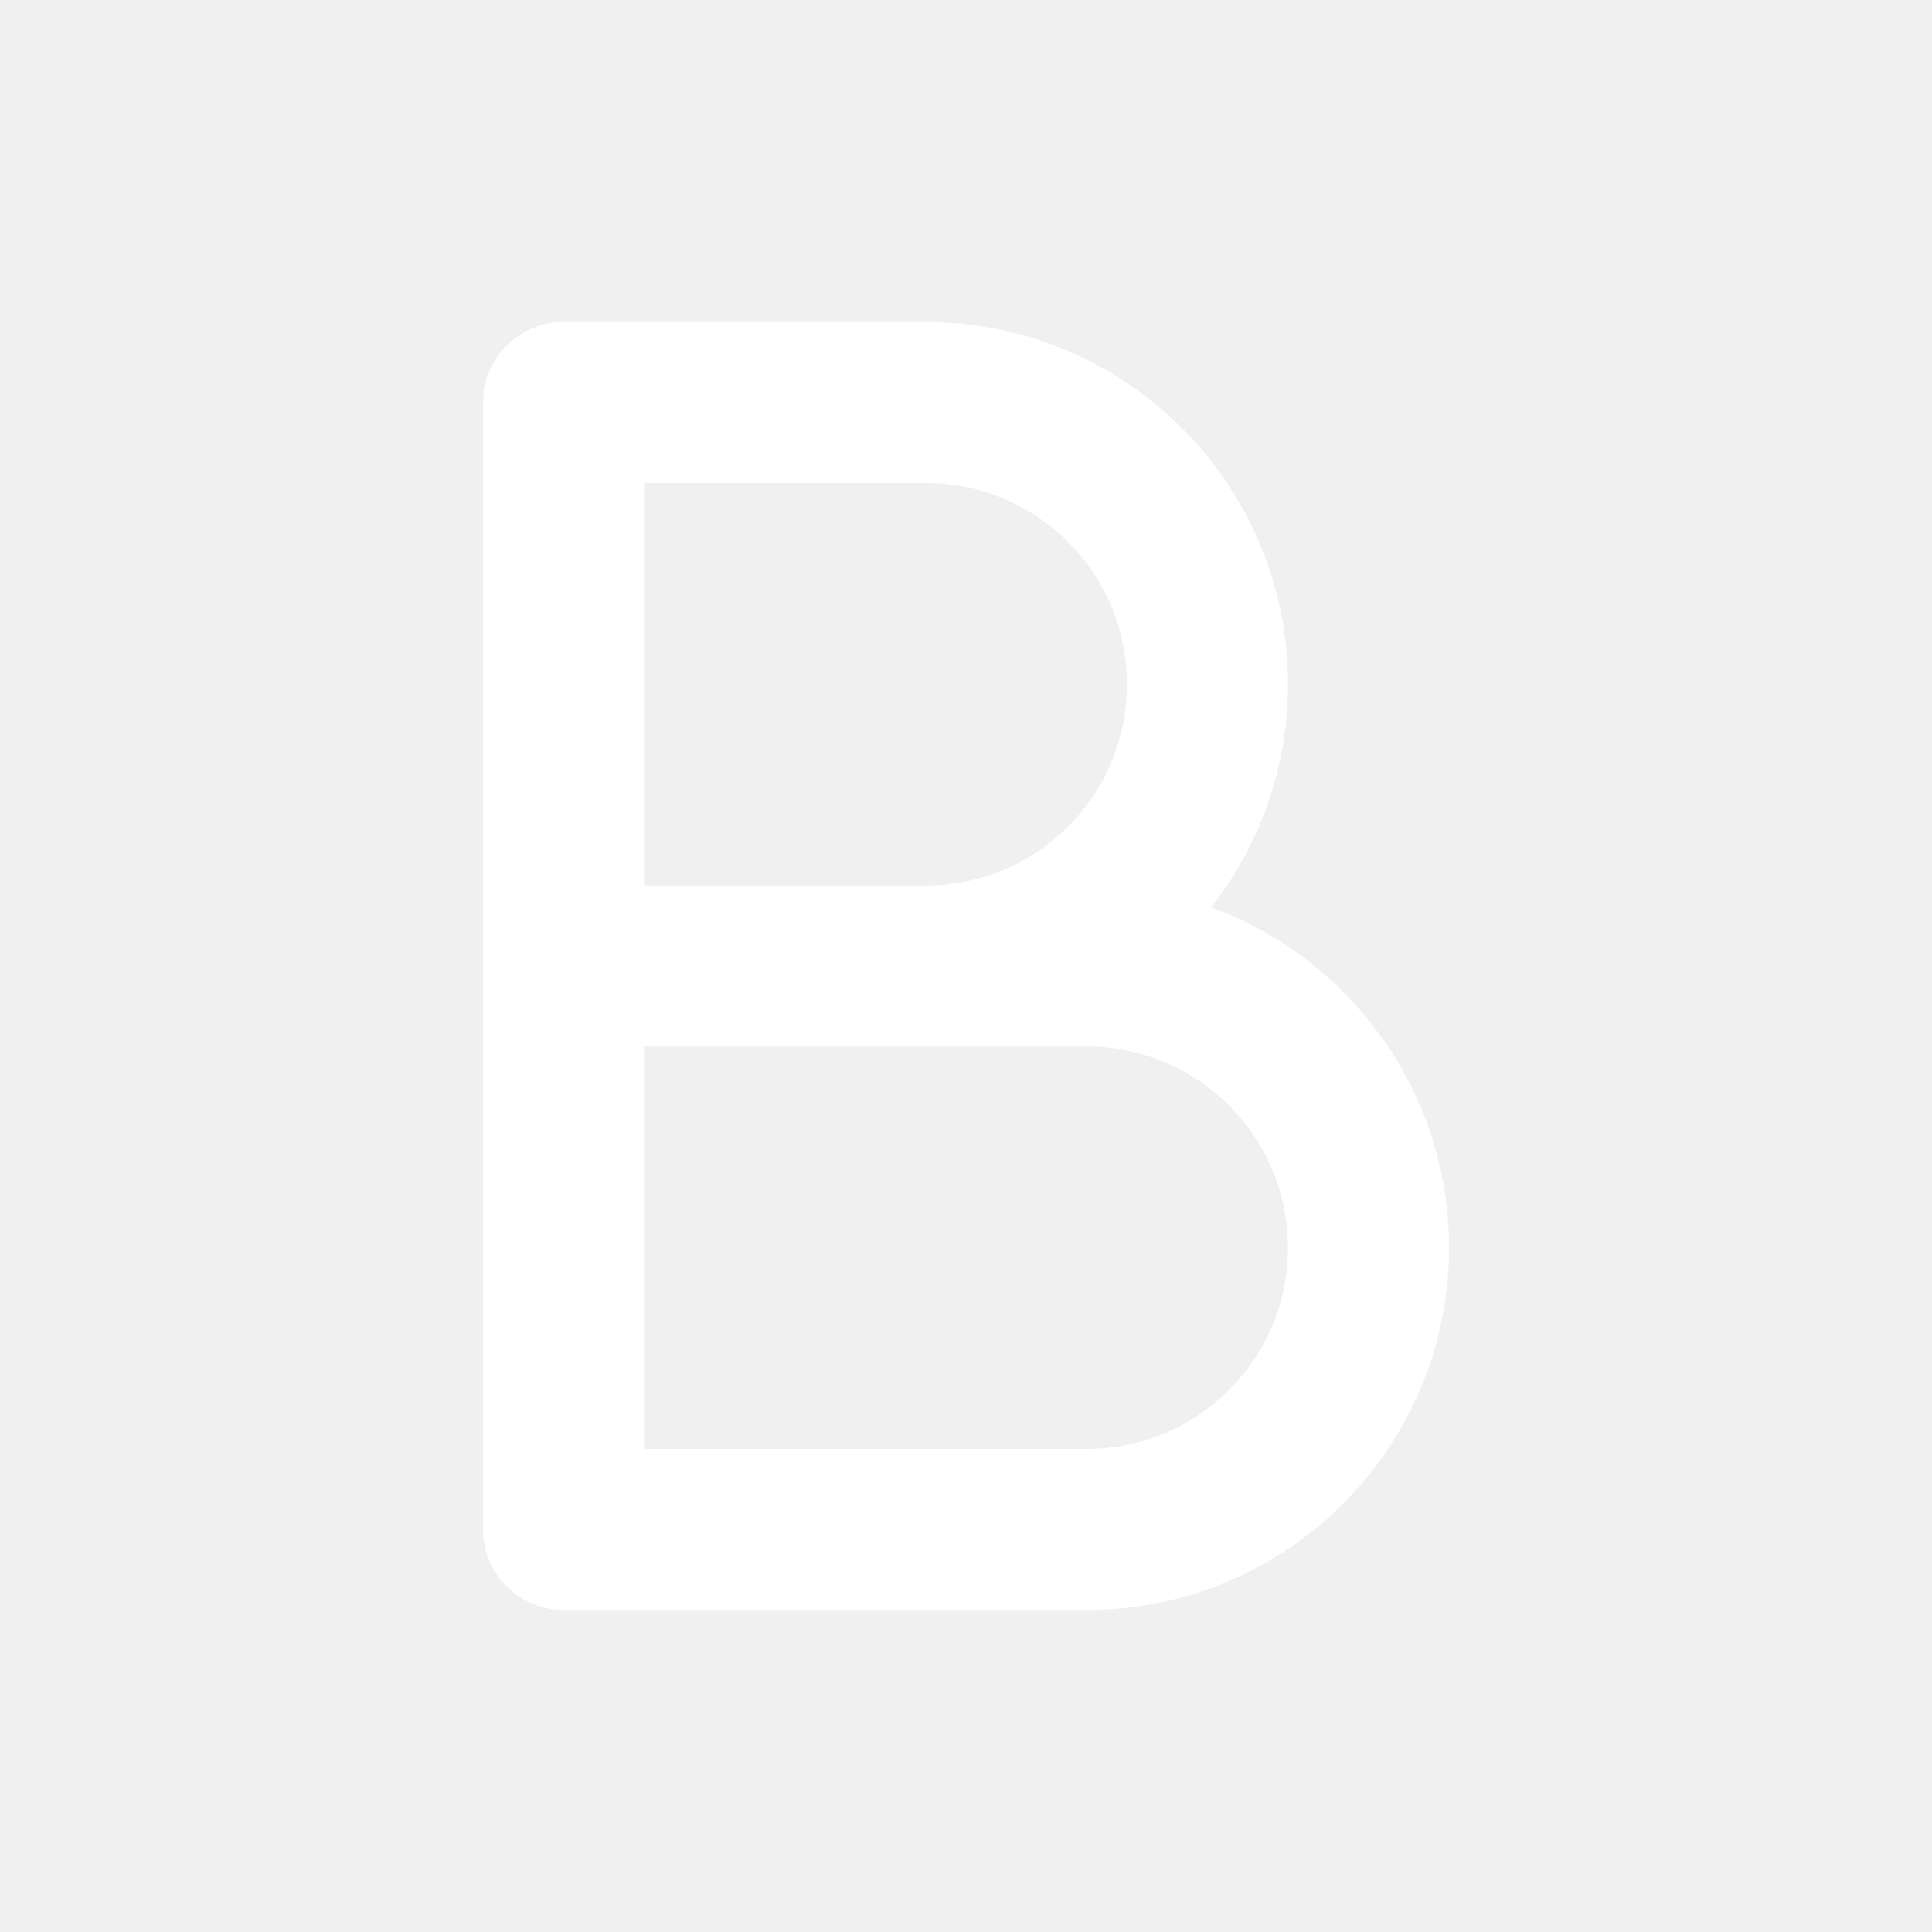
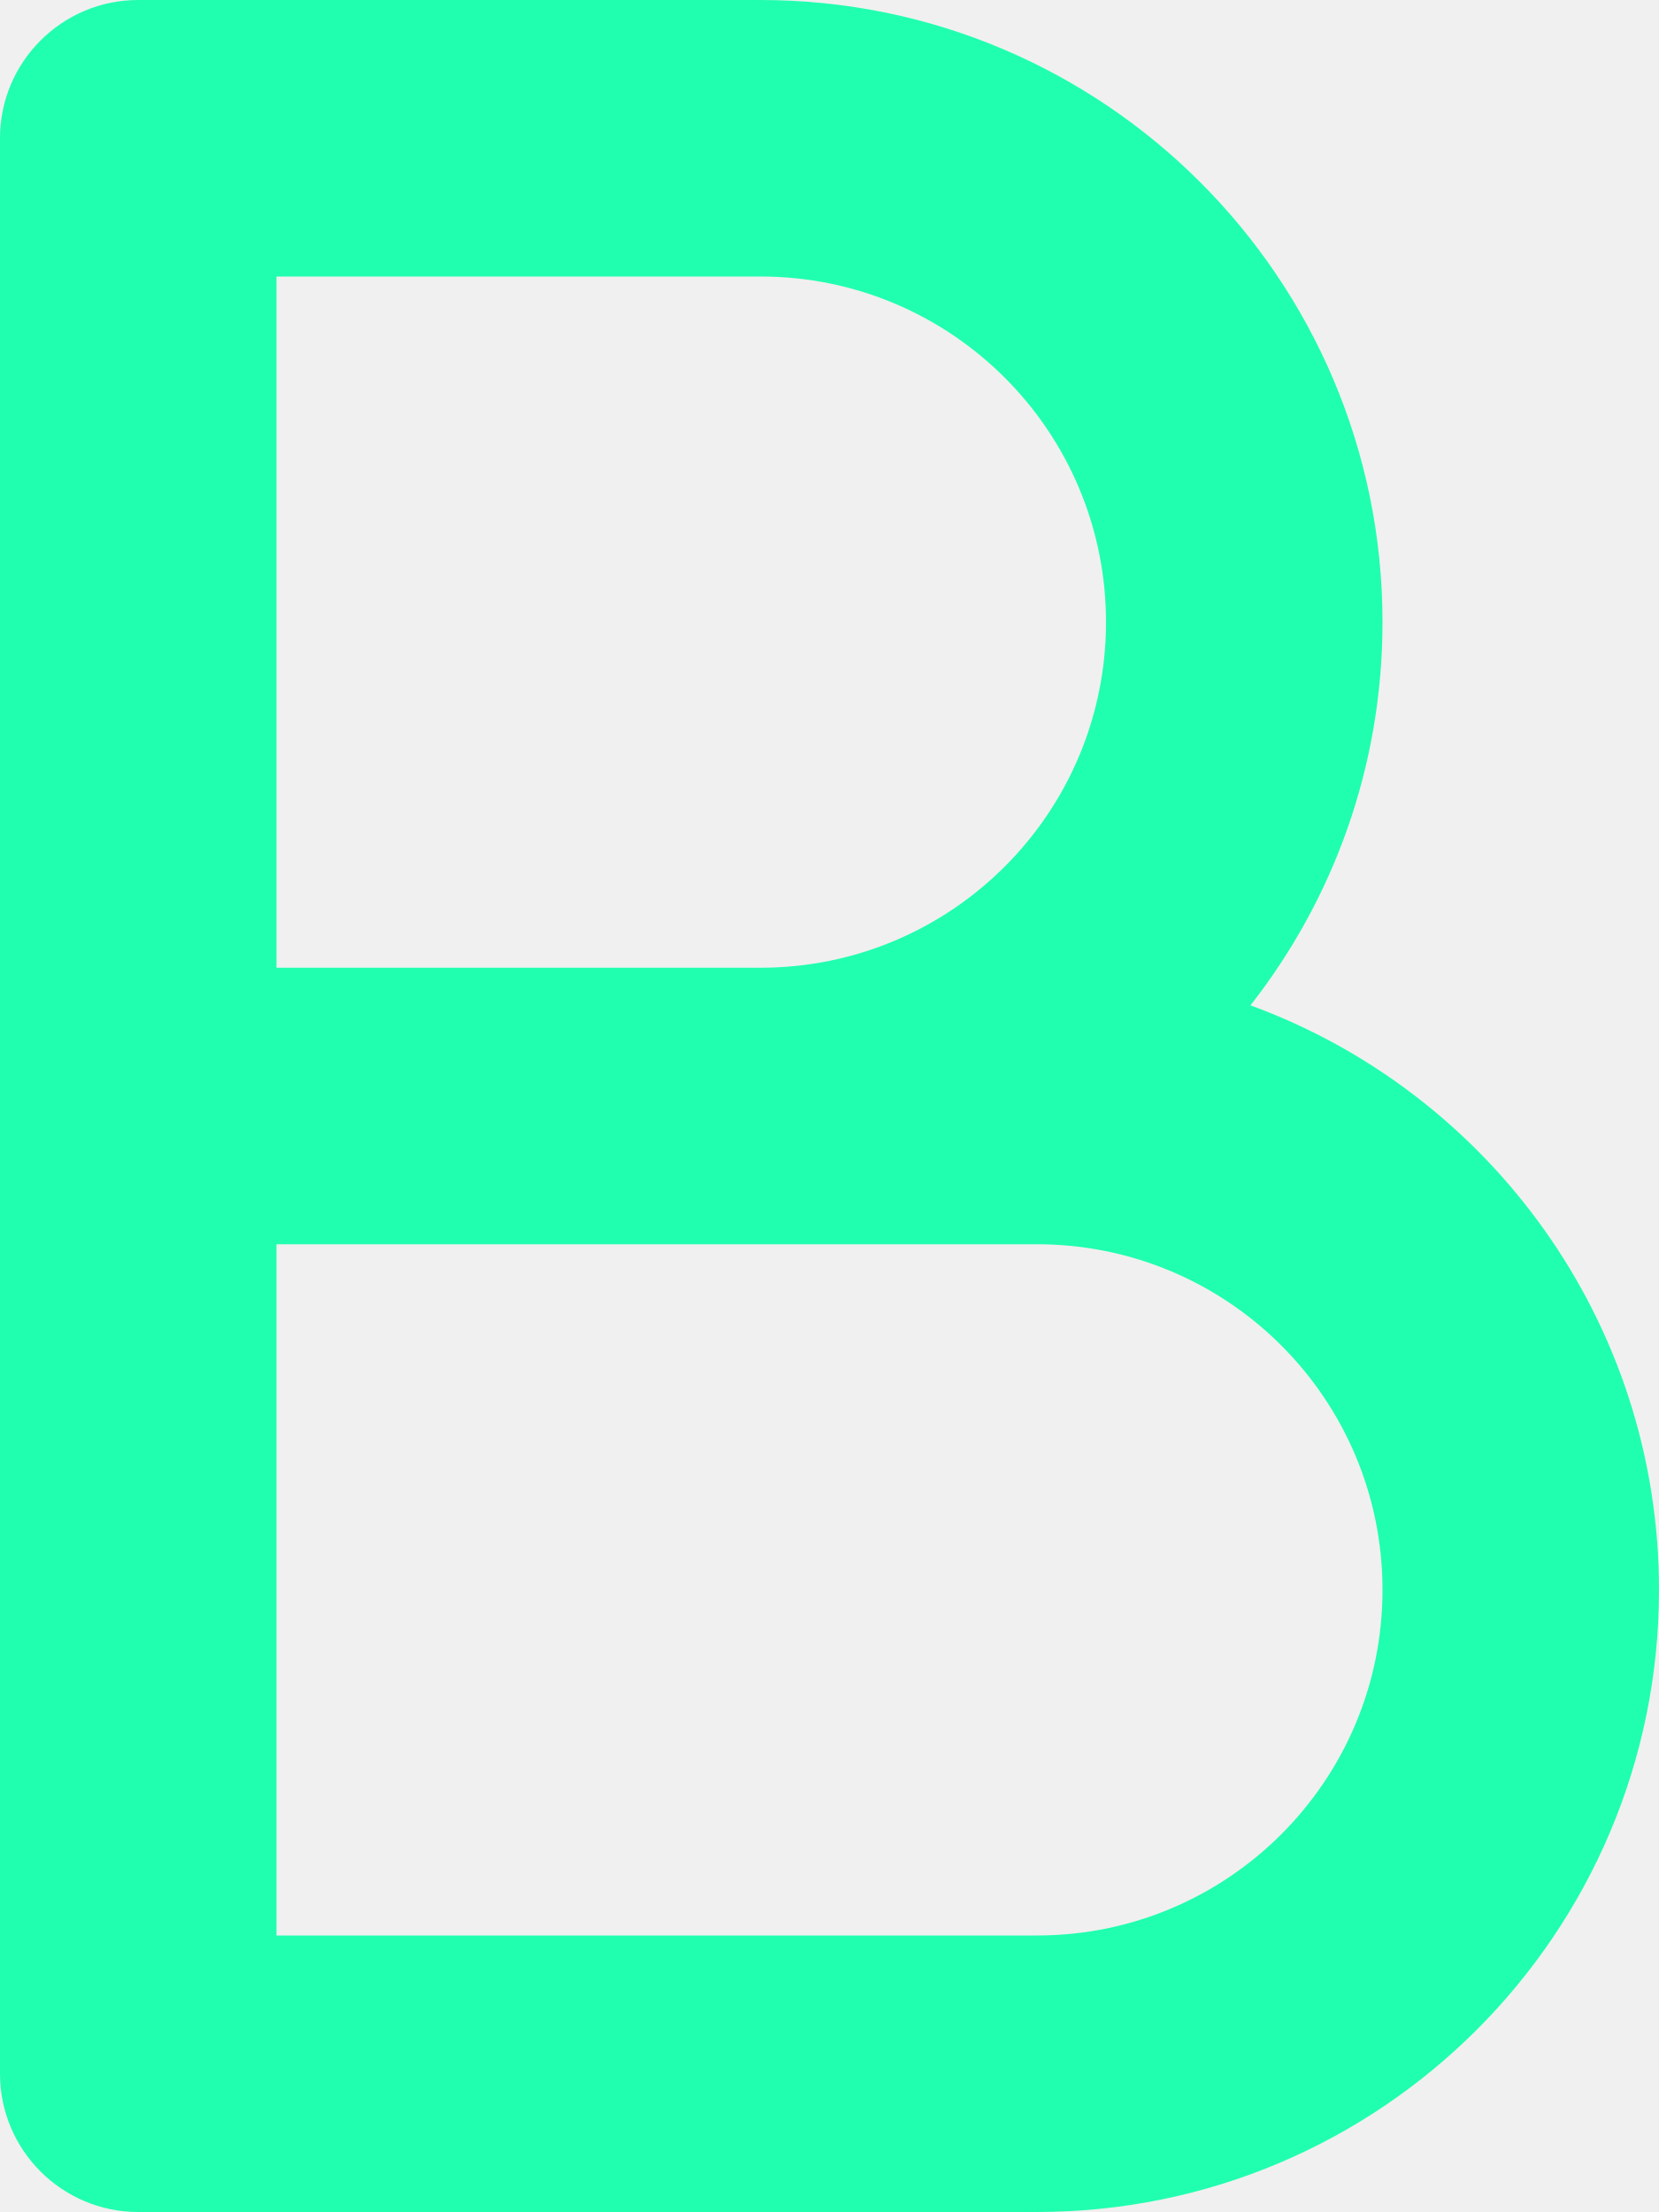
- <svg xmlns="http://www.w3.org/2000/svg" width="24" height="24" viewBox="0 0 24 24">
-   <path d="M7 4C6.448 4 6 4.448 6 5V12V19C6 19.552 6.448 20 7 20H13.5C15.985 20 18 17.985 18 15.5C18 13.557 16.769 11.902 15.045 11.272C15.643 10.508 16 9.546 16 8.5C16 6.015 13.985 4 11.5 4H7ZM11.5 11H8V6H11.5C12.881 6 14 7.119 14 8.5C14 9.881 12.881 11 11.5 11ZM8 13H11.5H13.5C14.881 13 16 14.119 16 15.5C16 16.881 14.881 18 13.5 18H8V13Z" fill="white" />
+ <svg xmlns="http://www.w3.org/2000/svg" width="12" height="16" viewBox="0 0 12 16" fill="none">
+   <path d="M1 0C0.448 0 0 0.448 0 1V8V15C0 15.552 0.448 16 1 16H7.5C9.985 16 12 13.985 12 11.5C12 9.557 10.769 7.902 9.045 7.272C9.643 6.508 10 5.546 10 4.5C10 2.015 7.985 0 5.5 0H1ZM5.5 7H2V2H5.5C6.881 2 8 3.119 8 4.5C8 5.881 6.881 7 5.5 7ZM2 9H5.5H7.5C8.881 9 10 10.119 10 11.5C10 12.881 8.881 14 7.5 14H2V9Z" fill="#20FFAF" />
</svg>
